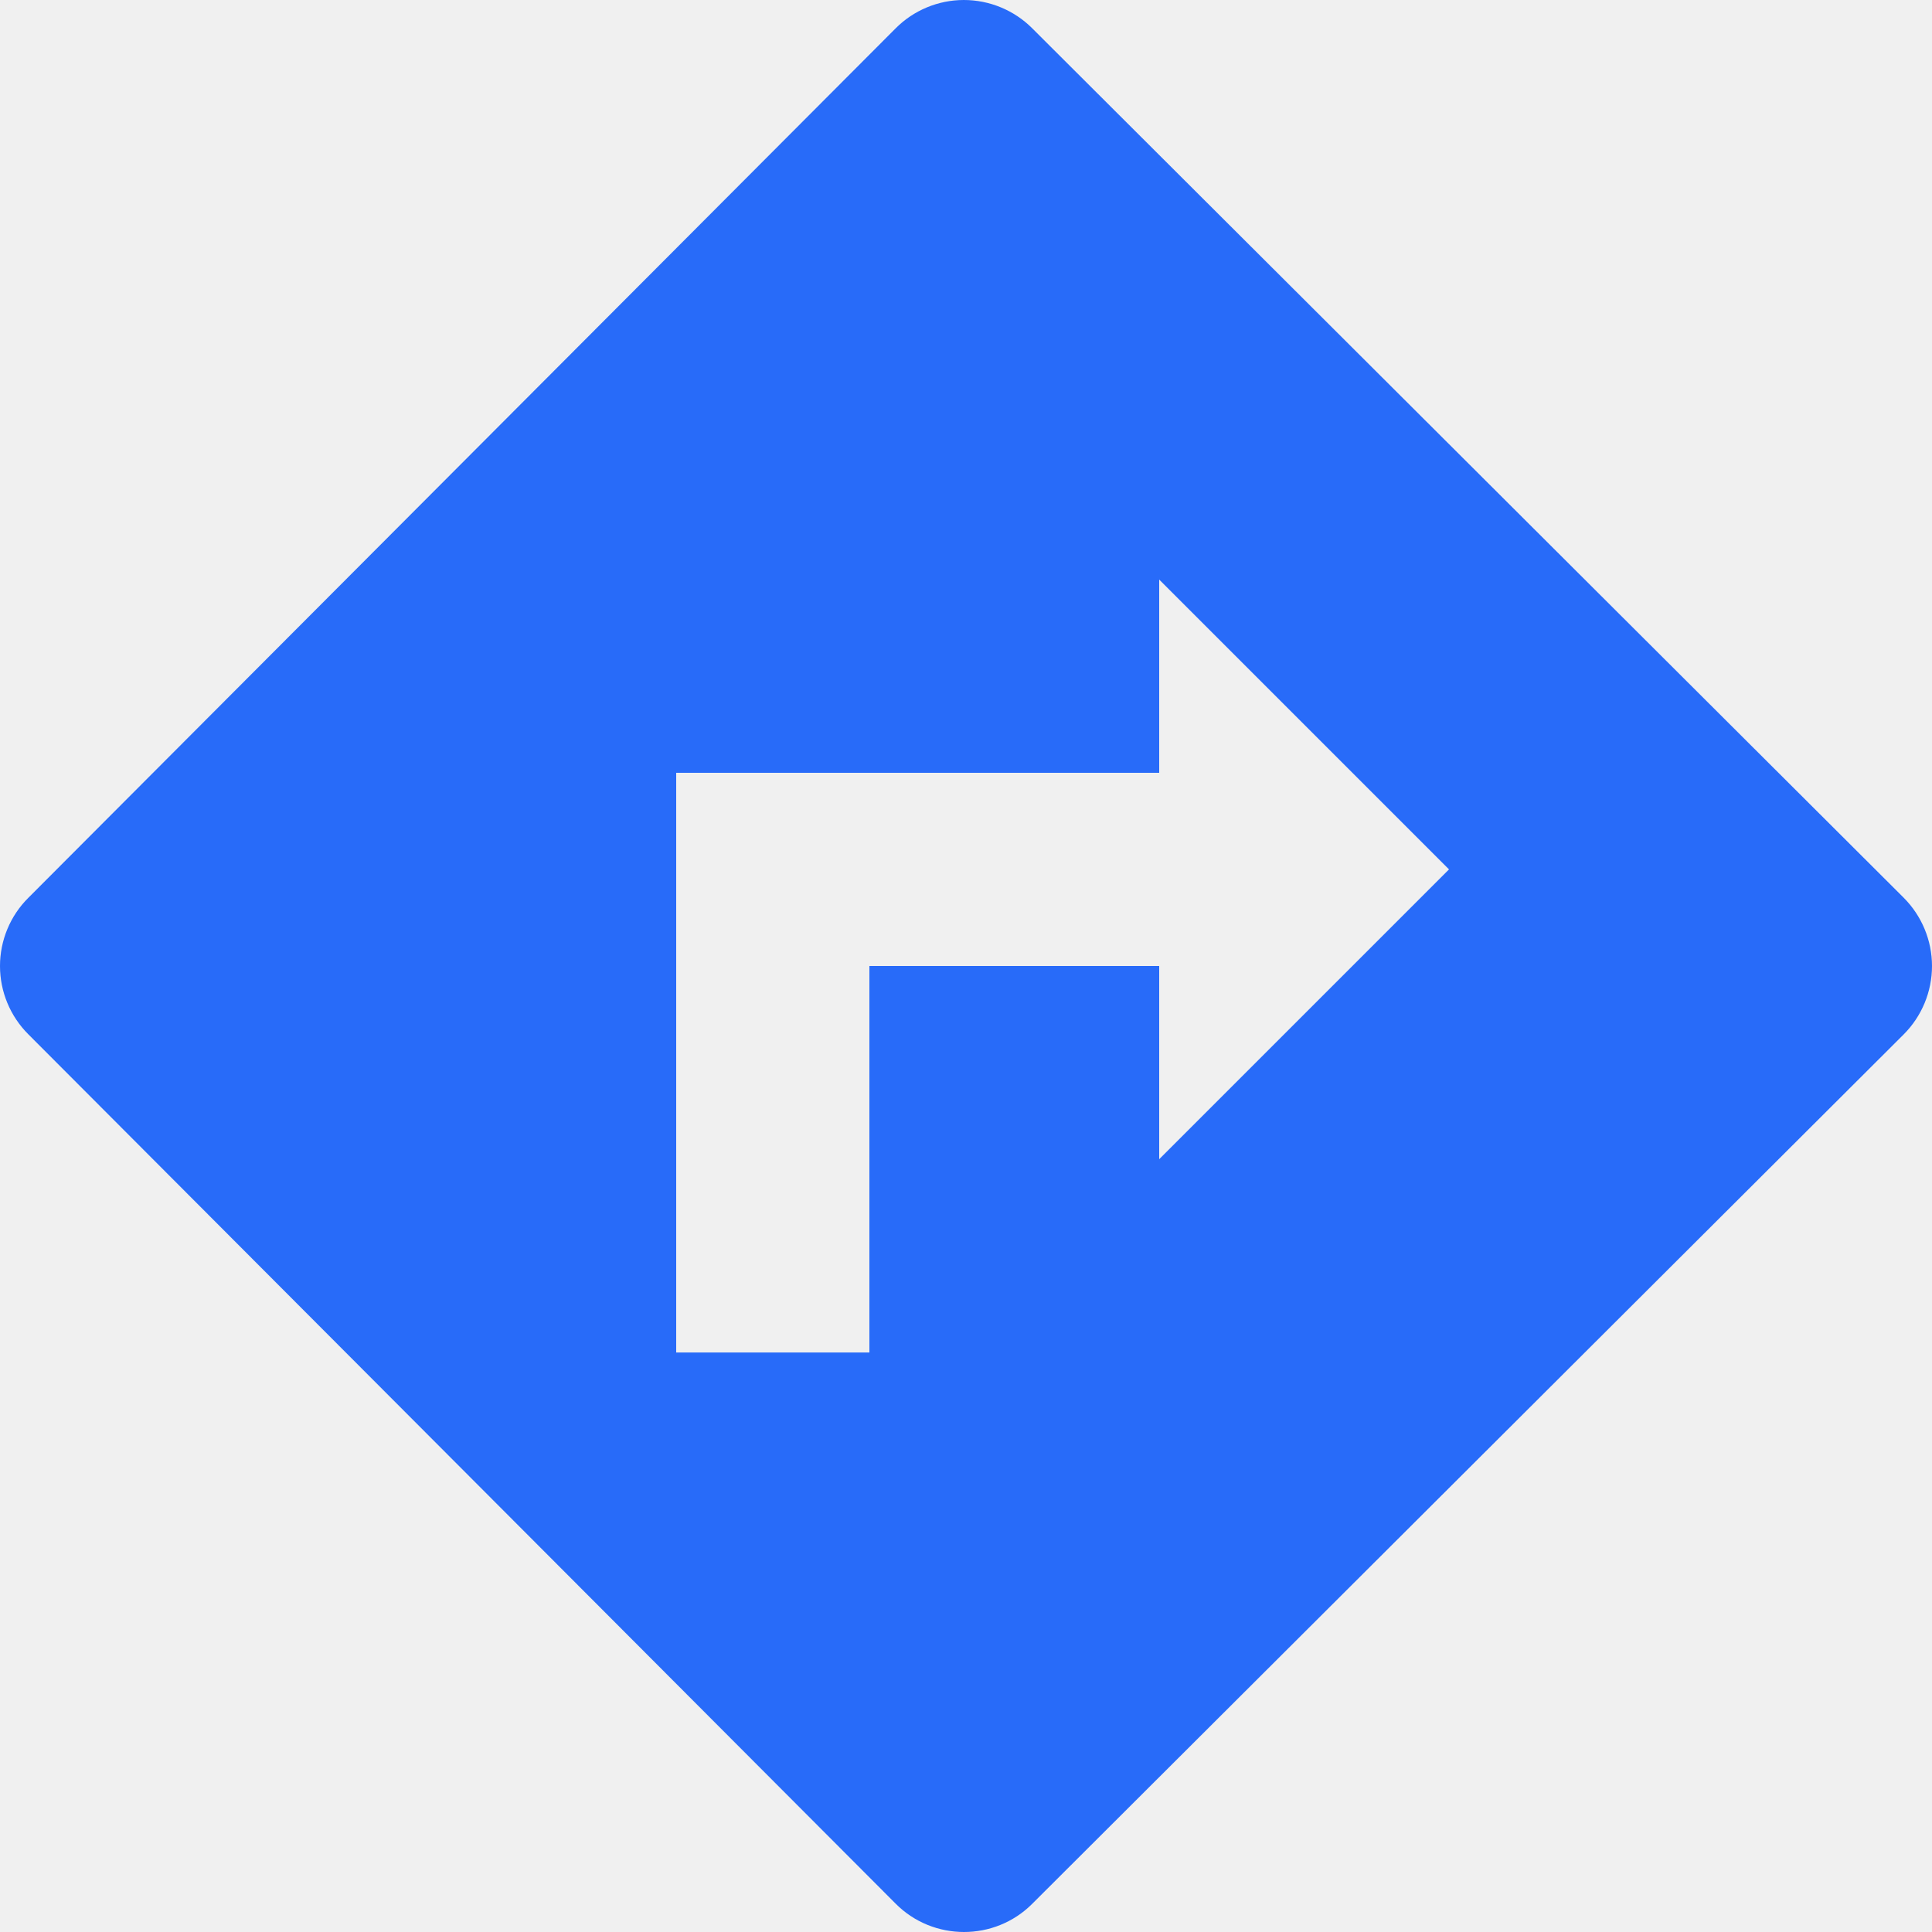
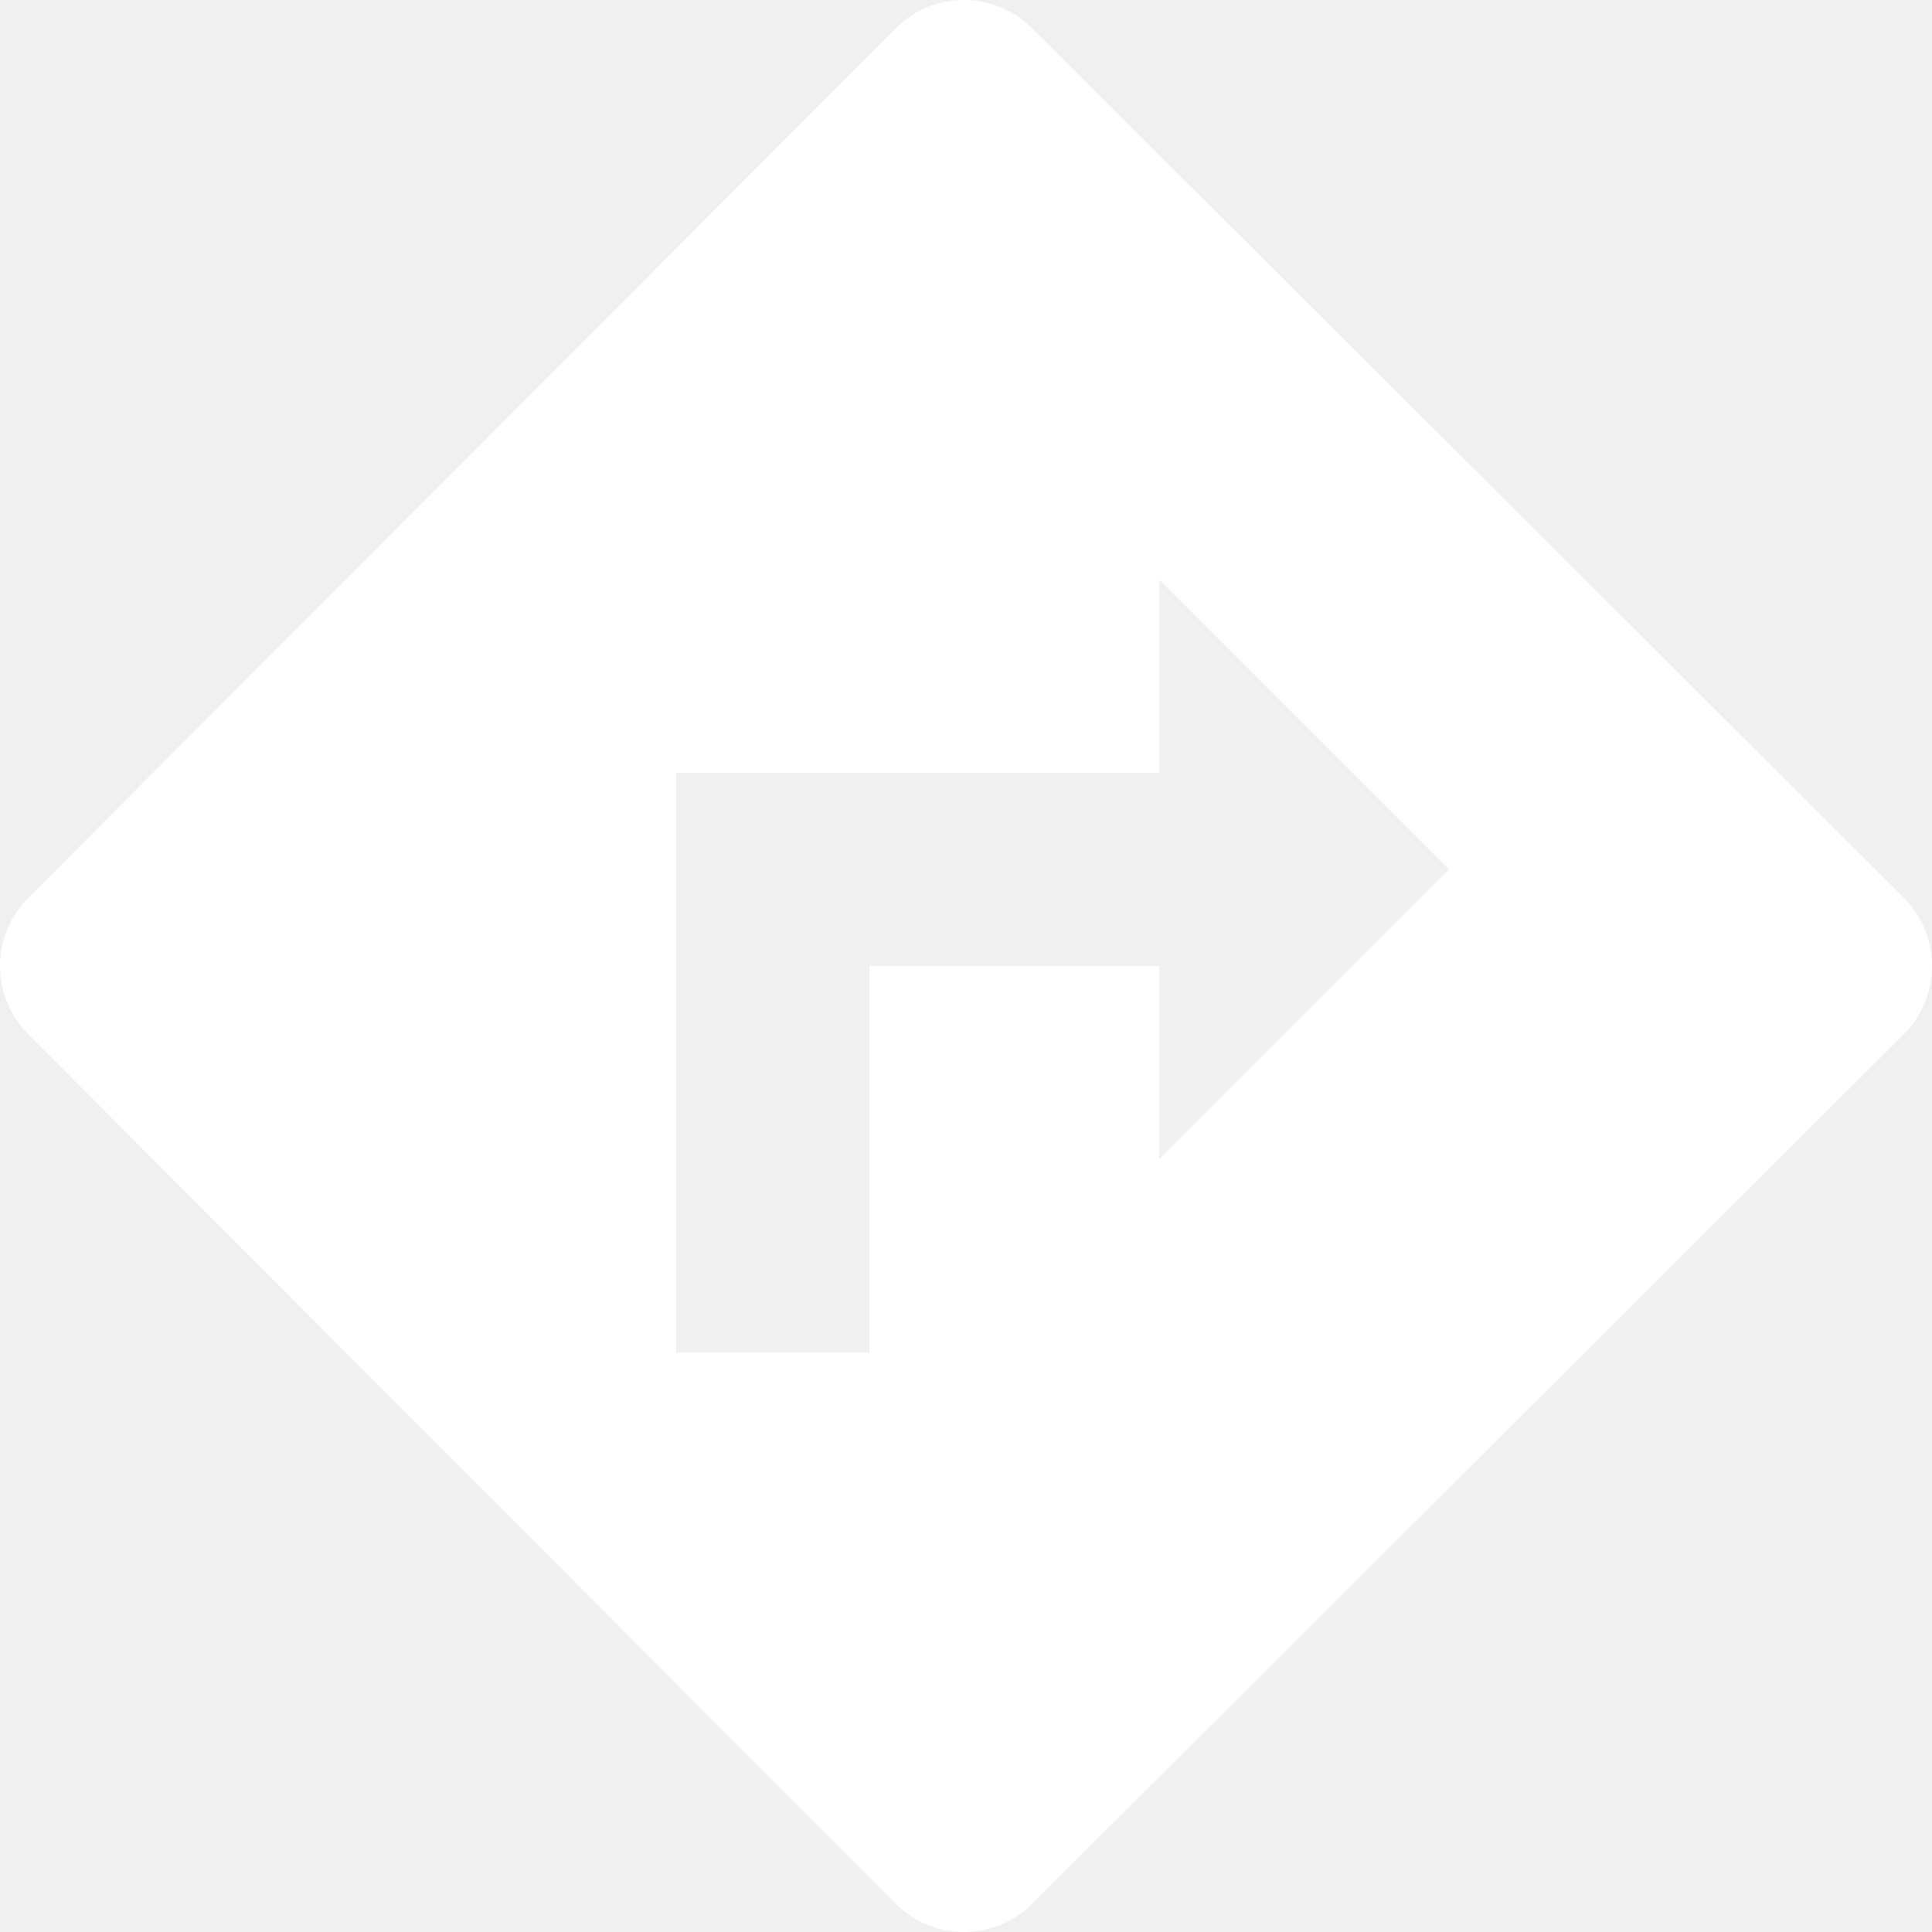
- <svg xmlns="http://www.w3.org/2000/svg" width="16px" height="16px" viewBox="0 0 16 16" version="1.1">
+ <svg xmlns="http://www.w3.org/2000/svg" width="18px" height="18px" viewBox="0 0 18 18" version="1.1">
  <g id="Page-1" stroke="none" stroke-width="1" fill="none" fill-rule="evenodd">
-     <g id="airport" transform="translate(-56, -335)" fill="#286BF9" fill-rule="nonzero">
-       <g id="thumb" transform="translate(30, 236)">
-         <g id="direction" transform="translate(26, 99)">
-           <path d="M0.234,8.565 L7.417,15.765 C7.728,16.078 8.237,16.078 8.548,15.767 L15.765,8.567 C15.915,8.417 16,8.213 16,8 C16,7.788 15.915,7.584 15.765,7.434 L8.548,0.234 C8.398,0.084 8.194,-0 7.982,7.96361292e-07 C7.77,0 7.566,0.085 7.417,0.235 L0.234,7.436 C0.084,7.585 0,7.789 0,8 C0,8.212 0.084,8.415 0.234,8.565 M5.6,6.4 L9.6,6.4 L9.6,4.8 L12,7.2 L9.6,9.6 L9.6,8 L7.2,8 L7.2,11.201 L5.6,11.201 L5.6,6.4 Z" />
+     <g id="airport" transform="translate(-40, -2024)" fill="#FFFFFF" fill-rule="nonzero">
+       <g id="Group-22" transform="translate(20, 2009)">
+         <g id="Group-4" transform="translate(20, 14)">
+           <g id="direction-right" transform="translate(0, 1)">
+             <path d="M0.263,9.636 L8.344,17.736 C8.694,18.087 9.266,18.088 9.616,17.738 L17.736,9.638 C17.905,9.469 18,9.24 18,9 C18,8.761 17.905,8.532 17.736,8.363 L9.616,0.263 C9.448,0.094 9.218,-0 8.98,8.95906851e-07 C8.741,0 8.512,0.096 8.344,0.265 L0.263,8.365 C0.095,8.534 0,8.762 0,9 C0,9.239 0.095,9.467 0.263,9.636 M6.3,7.2 L10.8,7.2 L10.8,5.4 L13.5,8.1 L10.8,10.801 L10.8,9 L8.1,9 L8.1,12.601 L6.3,12.601 L6.3,7.2 Z" id="direction" />
+           </g>
        </g>
      </g>
    </g>
  </g>
</svg>
